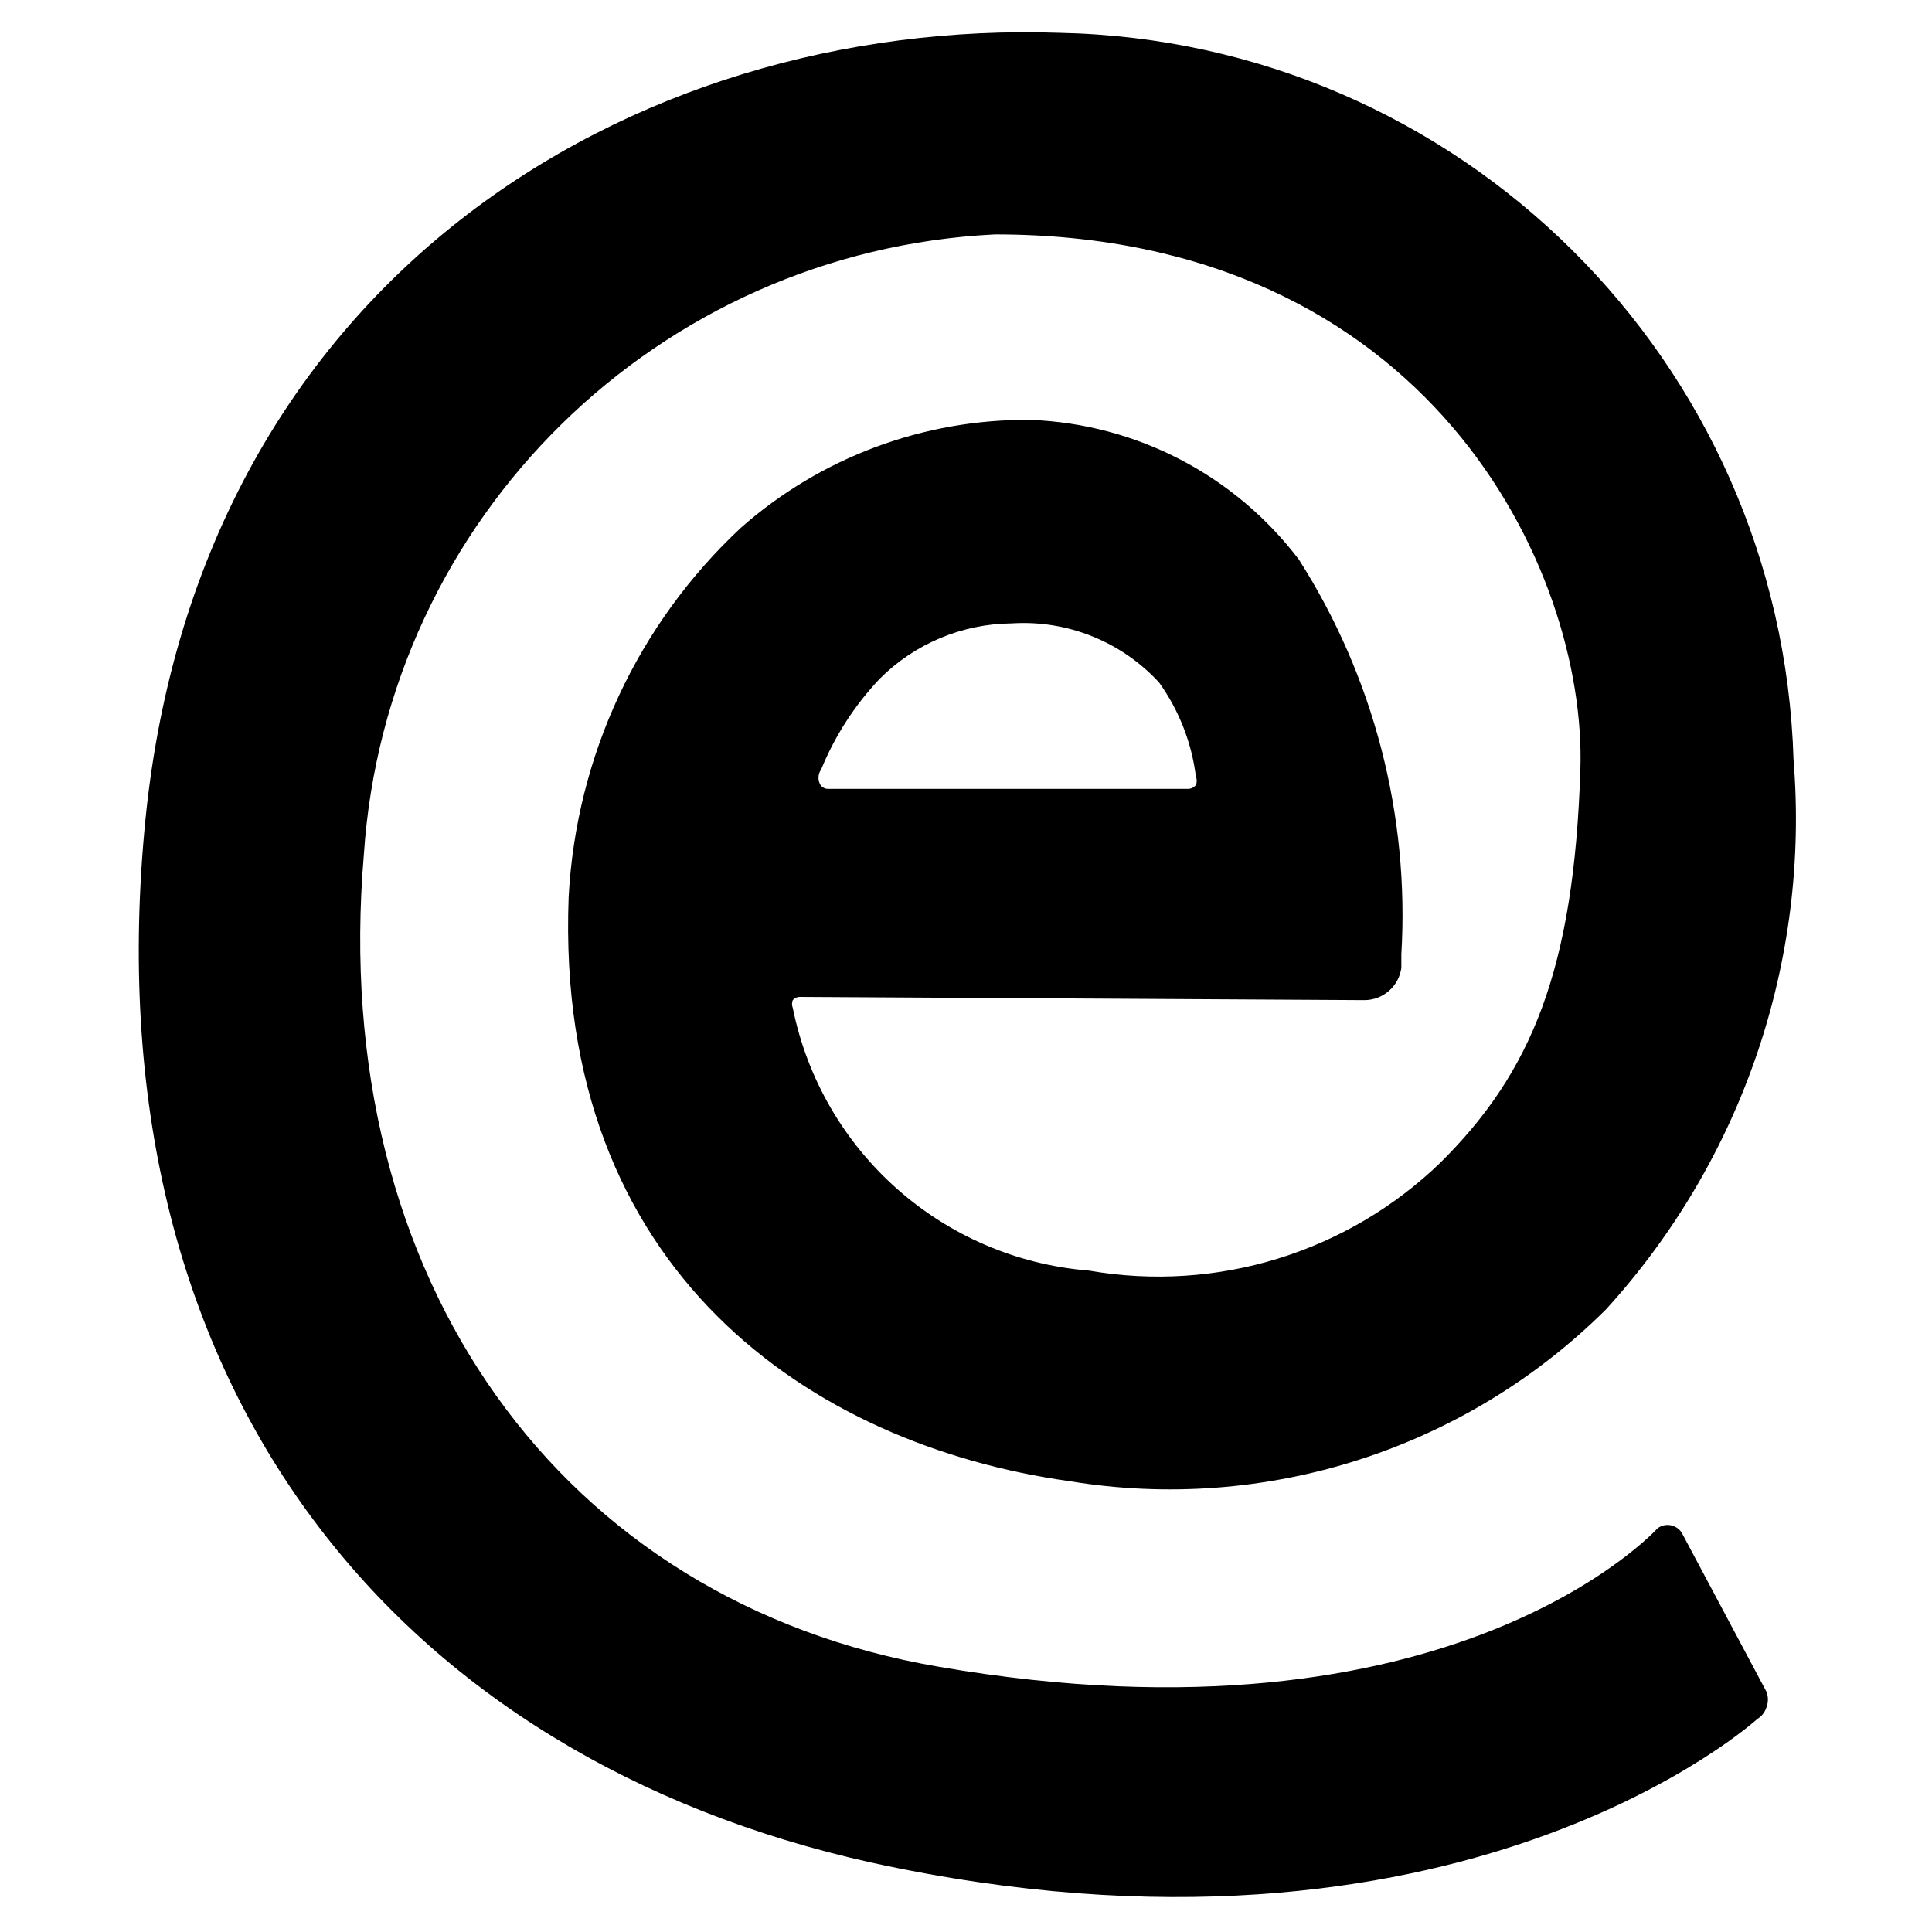
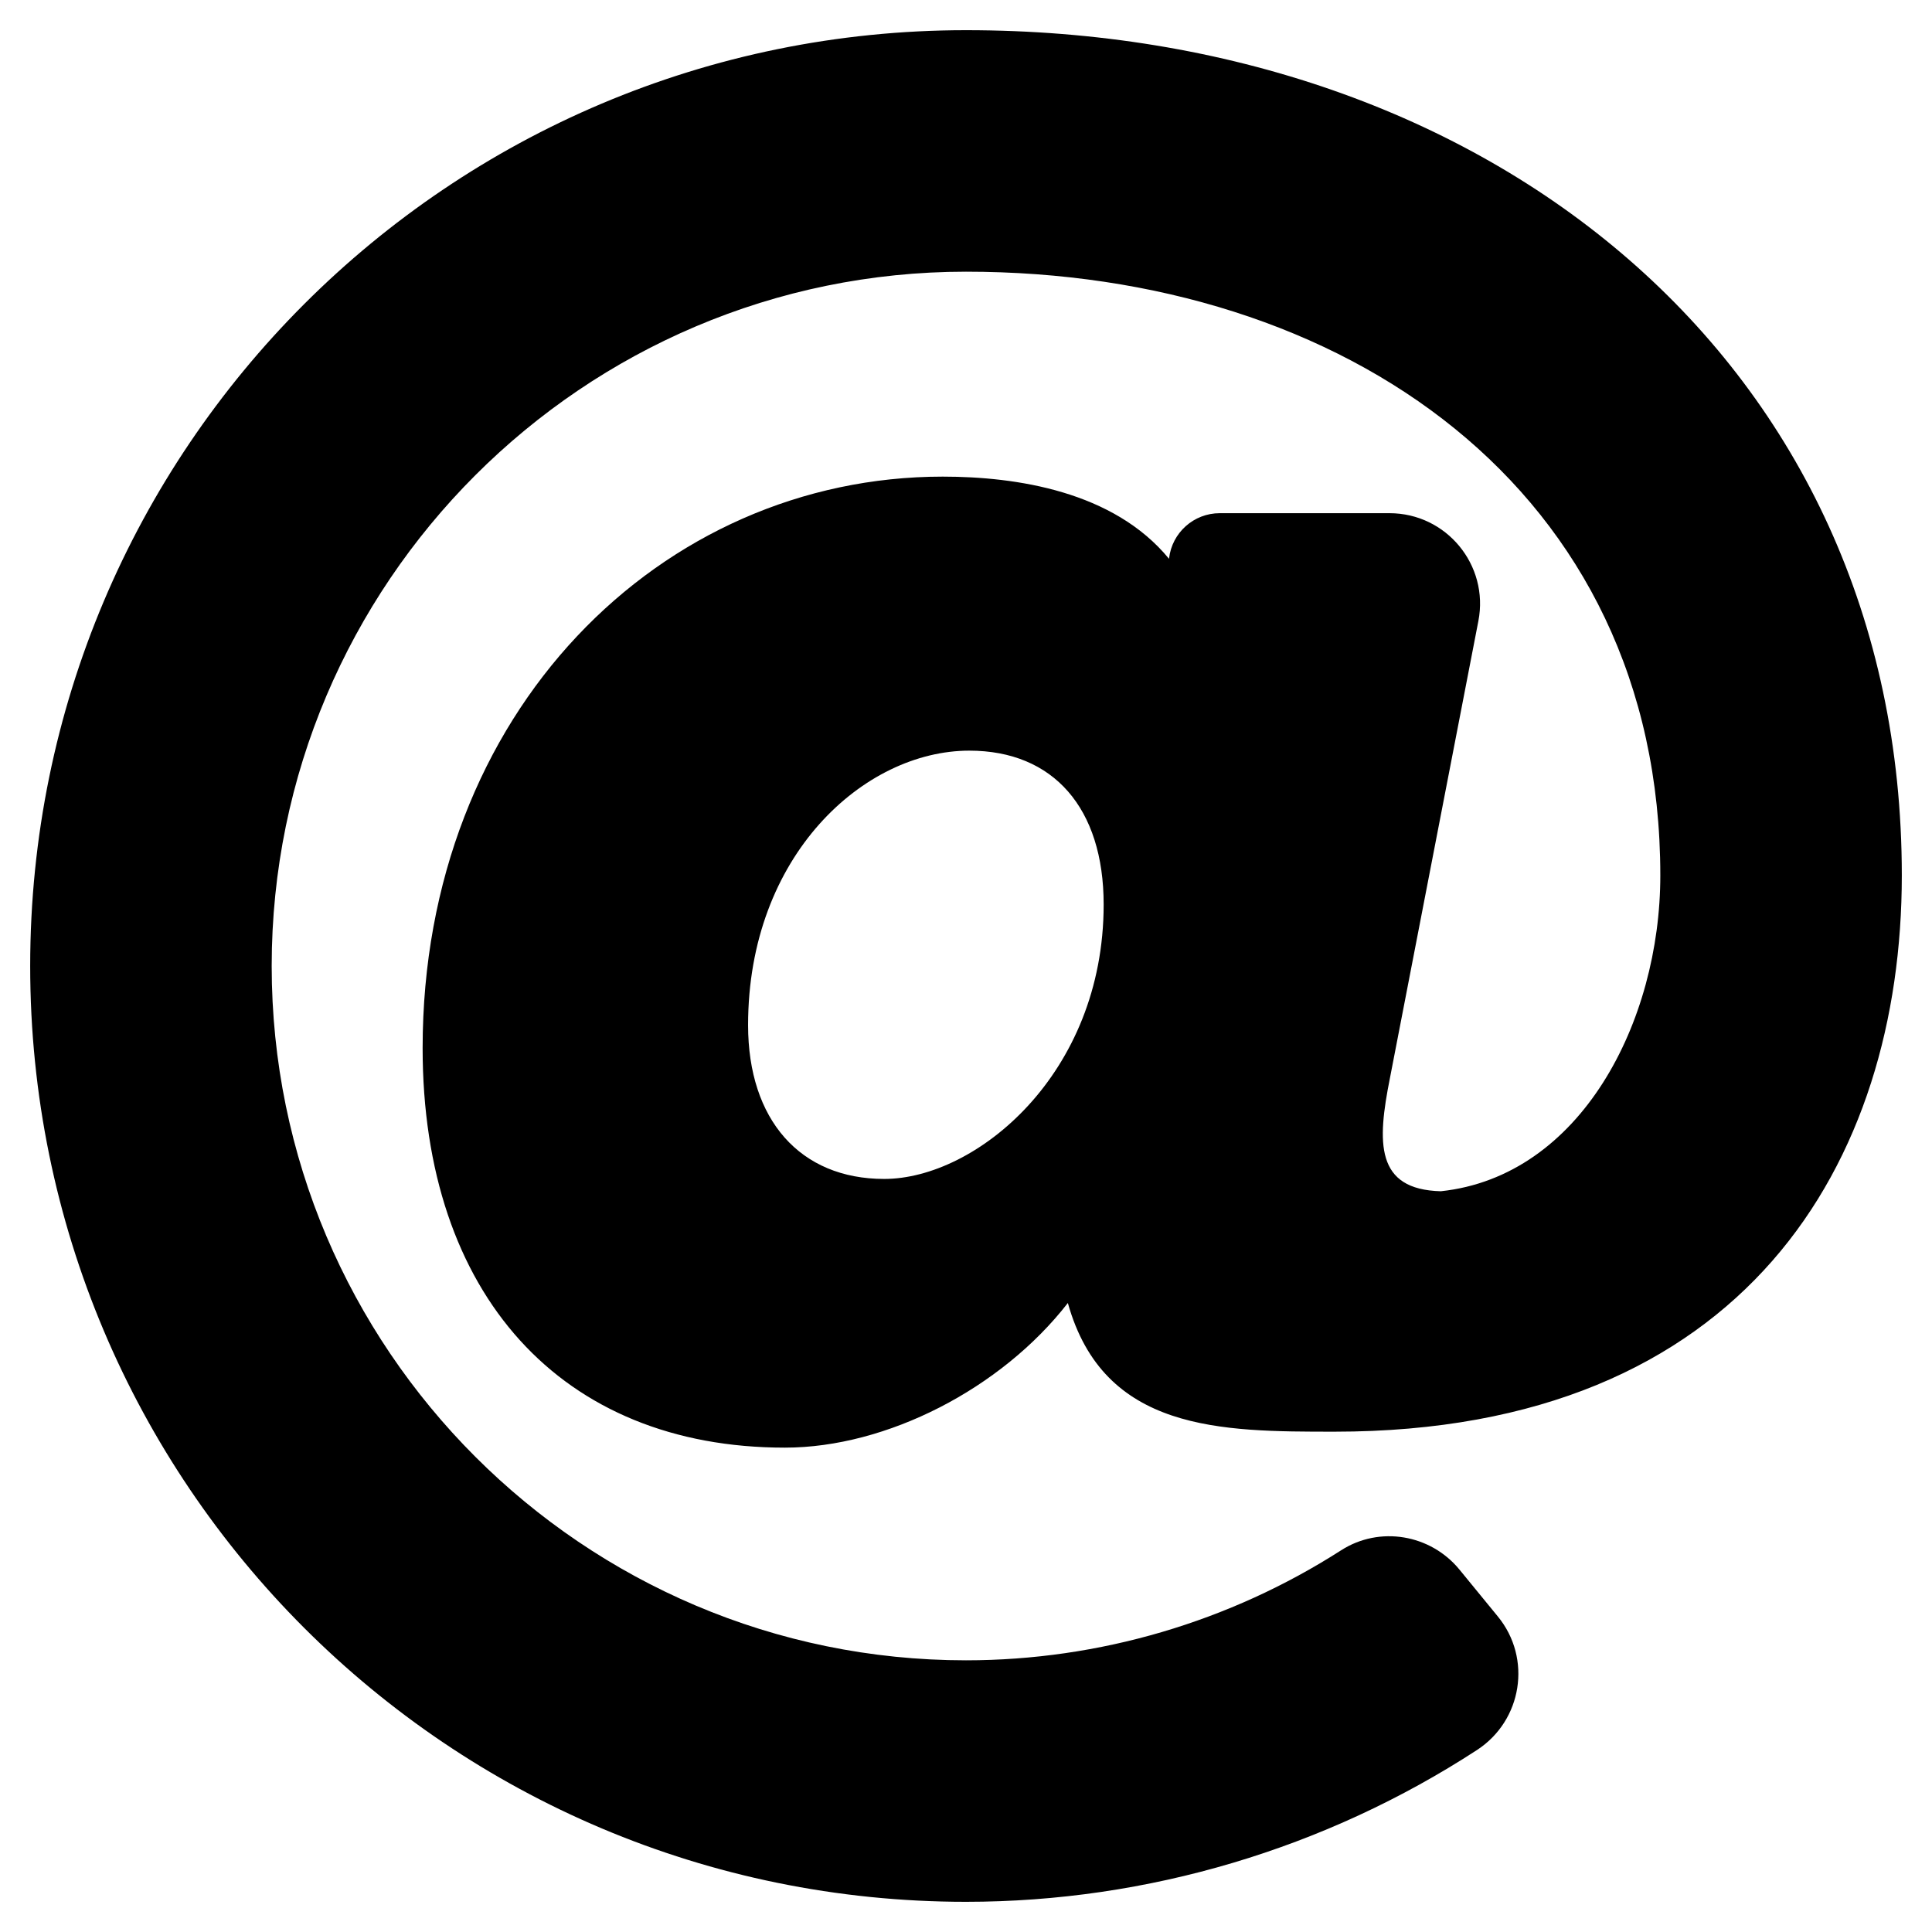
- <svg xmlns="http://www.w3.org/2000/svg" id="Layer_1" data-name="Layer 1" viewBox="0 0 30 30">
-   <path d="M26.13,23.83a.26.26,0,0,0-.39-.1s-3.18,3.53-11.17,2.15c-5.84-1-9.48-6-8.92-12.61a10.33,10.33,0,0,1,9.8-9.63c6.72,0,9.19,5.2,9.09,8.31s-.76,4.7-2.17,6.1a6.3,6.3,0,0,1-5.46,1.68,5.11,5.11,0,0,1-4.6-4.08.16.16,0,0,1,0-.12.14.14,0,0,1,.11-.05l8.77.05a.58.58,0,0,0,.57-.5l0-.21a10.27,10.27,0,0,0-1.59-6.13A5.49,5.49,0,0,0,16,6.52a6.7,6.7,0,0,0-4.49,1.67,8.45,8.45,0,0,0-2.68,5.74c-.22,5.81,3.77,8.51,7.78,9.07a9.6,9.6,0,0,0,8.33-2.67,11.31,11.31,0,0,0,2.91-8.53A11.64,11.64,0,0,0,16.46.51C9.8.28,3,4.37,2.24,12.92c-.79,8.72,4,14.38,11.28,16,9.14,2,13.77-2.23,13.77-2.23a.32.32,0,0,0,.14-.18.34.34,0,0,0,0-.24ZM12.75,11.95a4.56,4.56,0,0,1,.91-1.41,2.93,2.93,0,0,1,2.05-.86A2.86,2.86,0,0,1,18,10.6a3.19,3.19,0,0,1,.57,1.46.17.17,0,0,1,0,.13.16.16,0,0,1-.12.06l-5.59,0a.14.14,0,0,1-.13-.08A.22.22,0,0,1,12.75,11.95Z" />
+ <svg xmlns="http://www.w3.org/2000/svg" aria-hidden="true" role="img" viewBox="0 0 512 512">
+   <path d="M256 8C118.941 8 8 118.919 8 256c0 137.059 110.919 248 248 248 48.154 0 95.342-14.14 135.408-40.223 12.005-7.815 14.625-24.288 5.552-35.372l-10.177-12.433c-7.671-9.371-21.179-11.667-31.373-5.129C325.92 429.757 291.314 440 256 440c-101.458 0-184-82.542-184-184S154.542 72 256 72c100.139 0 184 57.619 184 160 0 38.786-21.093 79.742-58.17 83.693-17.349-.454-16.91-12.857-13.476-30.024l23.433-121.11C394.653 149.75 383.308 136 368.225 136h-44.981a13.518 13.518 0 0 0-13.432 11.993l-.01.092c-14.697-17.901-40.448-21.775-59.971-21.775-74.58 0-137.831 62.234-137.831 151.46 0 65.303 36.785 105.87 96 105.87 26.984 0 57.369-15.637 74.991-38.333 9.522 34.104 40.613 34.103 70.71 34.103C462.609 379.41 504 307.798 504 232 504 95.653 394.023 8 256 8zm-21.68 304.43c-22.249 0-36.07-15.623-36.07-40.771 0-44.993 30.779-72.729 58.63-72.729 22.292 0 35.601 15.241 35.601 40.77 0 45.061-33.875 72.73-58.161 72.73z" />
</svg>
